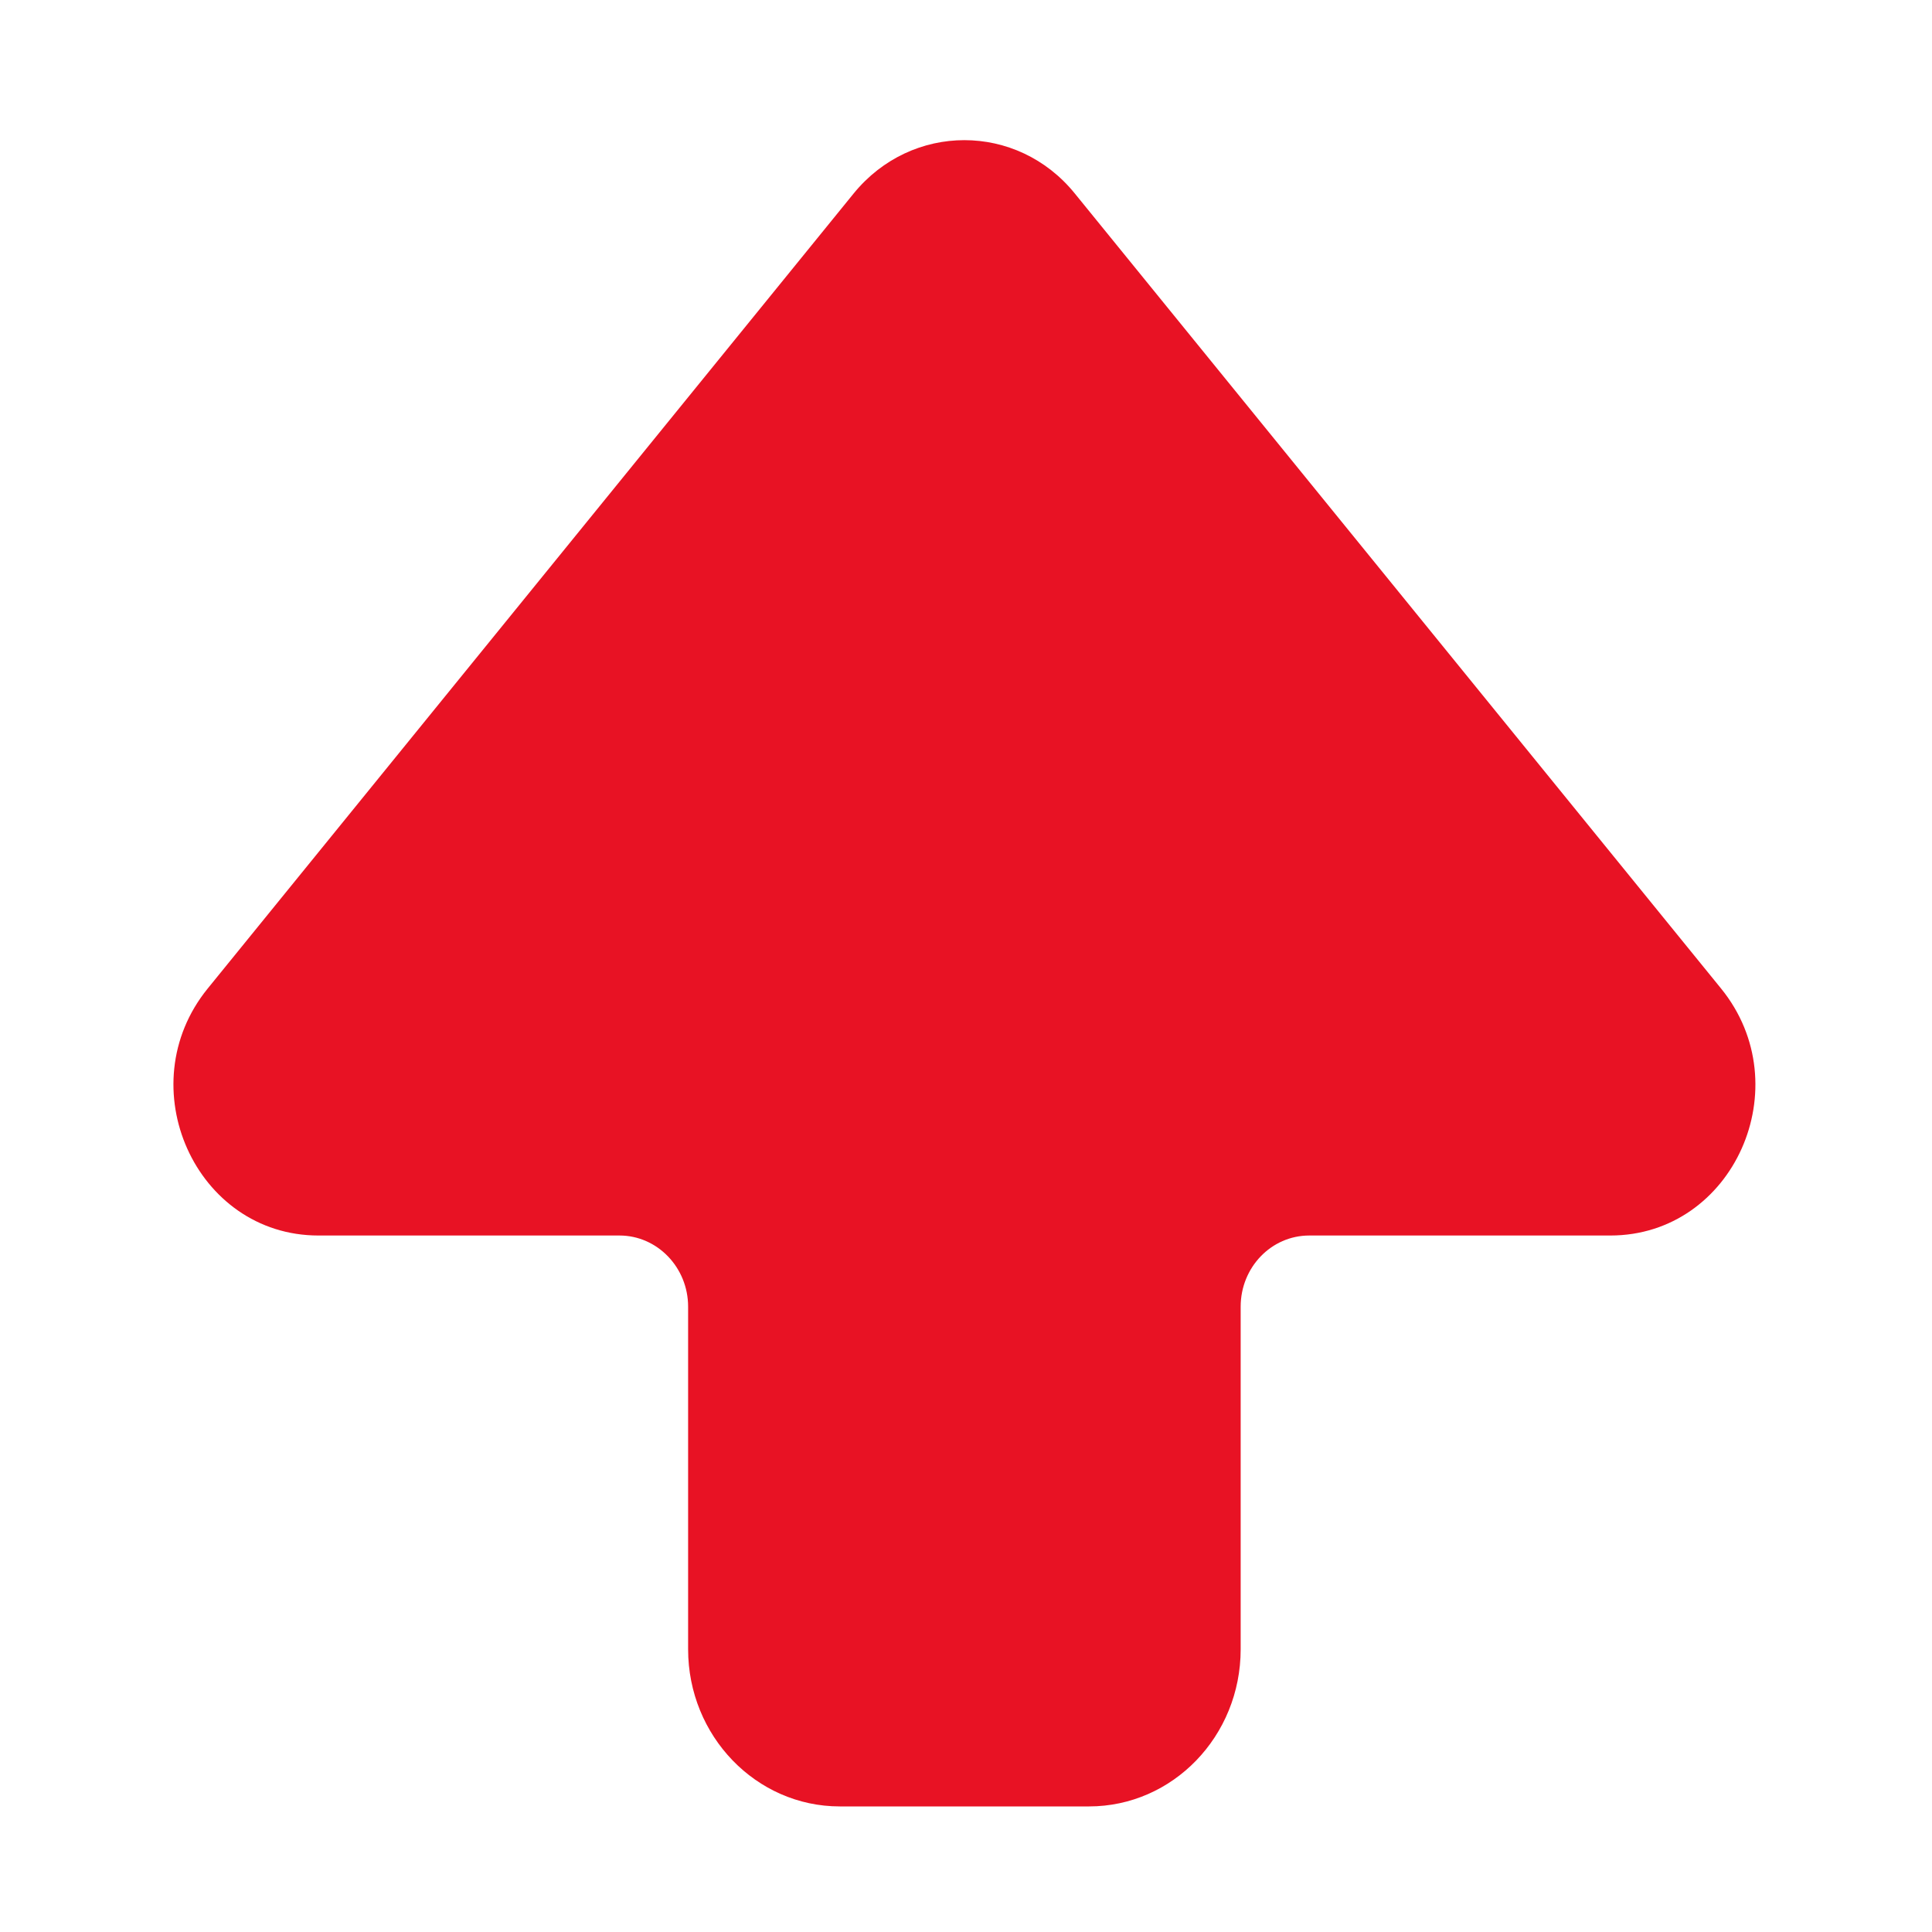
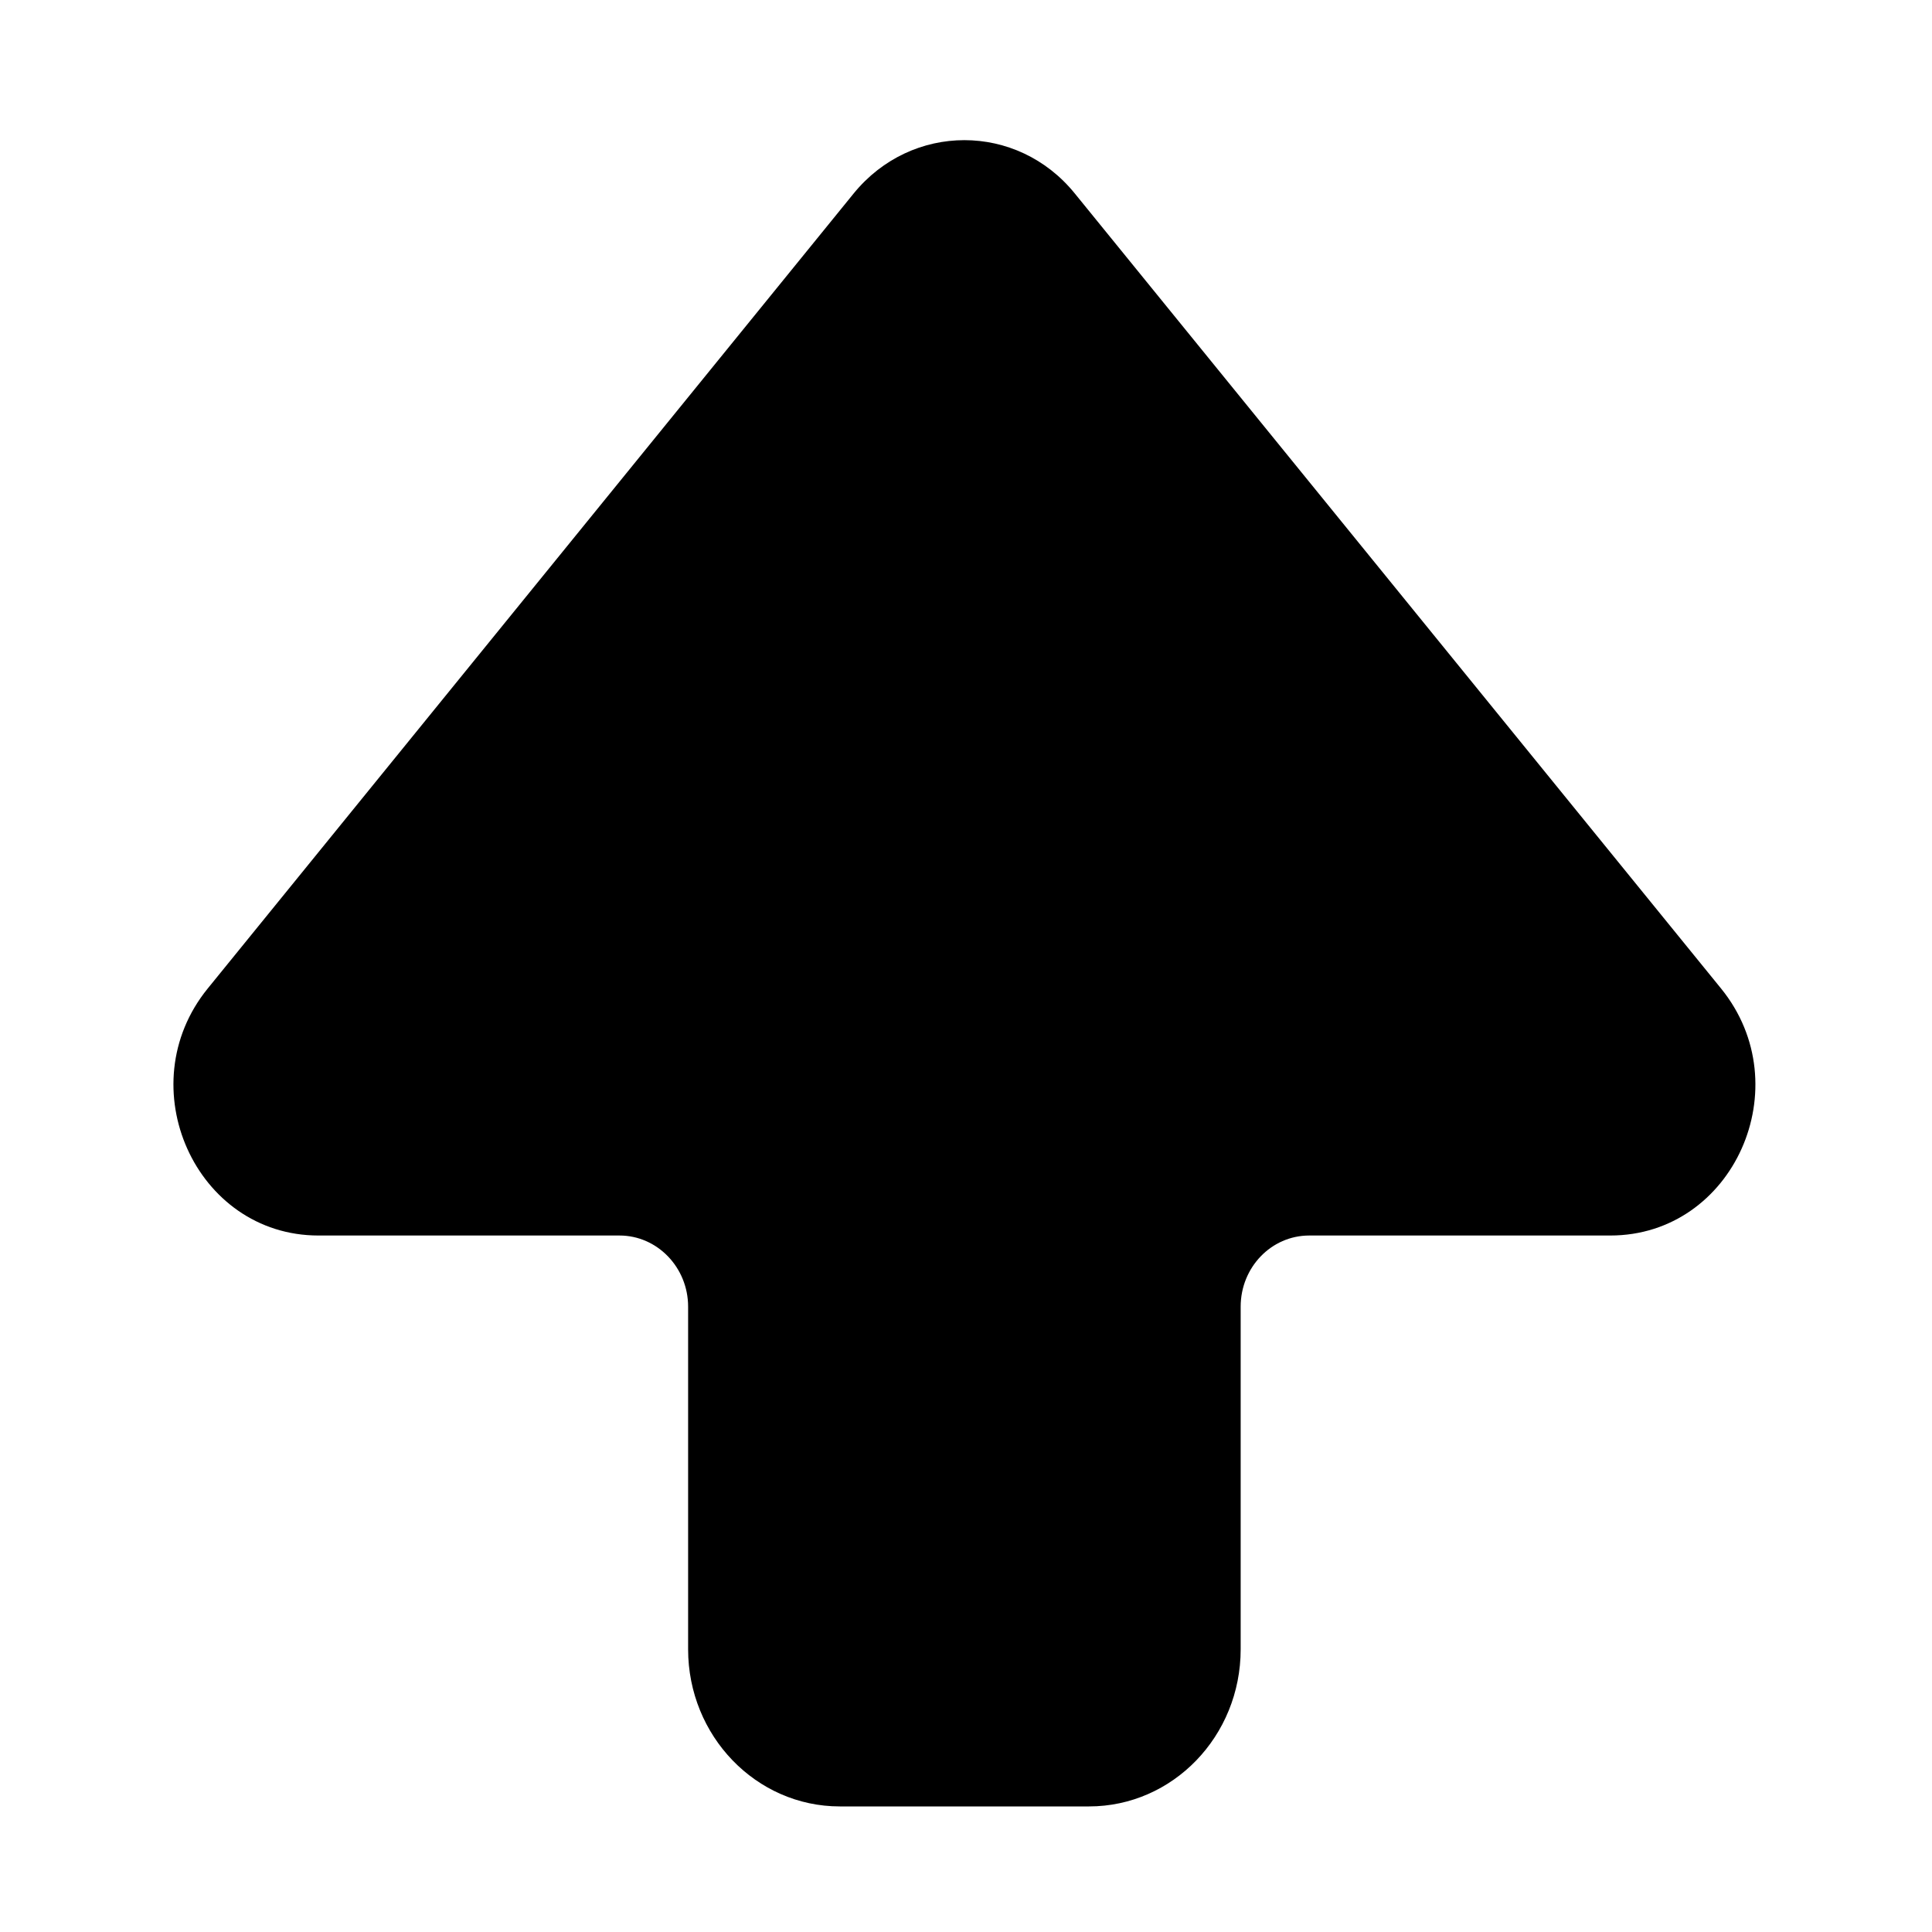
- <svg xmlns="http://www.w3.org/2000/svg" version="1.1" id="Layer_2" x="0px" y="0px" viewBox="0 0 600 600" style="enable-background:new 0 0 600 600;" xml:space="preserve">
+ <svg xmlns="http://www.w3.org/2000/svg" version="1.1" id="Layer_2_1_" x="0px" y="0px" viewBox="0 0 600 600" style="enable-background:new 0 0 600 600;" xml:space="preserve">
  <style type="text/css">
- 	.st0{fill:#E81224;}
- 	.st1{display:none;}
+ 	.st0{display:none;}
</style>
  <g id="Layer_1_1_">
-     <path class="st0" d="M500.1,383.7h-93.5c-11.8,0-21.3,9.9-21.3,22.1v106.4c0,27-21.1,48.8-47.1,48.8h-77.4   c-26,0-47.1-21.9-47.1-48.8V405.8c0-12.2-9.6-22.1-21.3-22.1H98.9c-38.2,0-59-46.4-34.4-76.7L265.1,60.1c18-22.1,50.8-22.1,68.7,0   L534.5,307C559.1,337.3,538.4,383.7,500.1,383.7z" />
+     <path d="M500.1,383.7h-93.5c-11.8,0-21.3,9.9-21.3,22.1v106.4c0,27-21.1,48.8-47.1,48.8h-77.4c-26,0-47.1-21.9-47.1-48.8V405.8   c0-12.2-9.6-22.1-21.3-22.1H98.9c-38.2,0-59-46.4-34.4-76.7L265.1,60.1c18-22.1,50.8-22.1,68.7,0L534.5,307   C559.1,337.3,538.4,383.7,500.1,383.7z" />
  </g>
-   <g id="Layer_2_1_" class="st1">
+   <g id="Layer_2_2_" class="st0">
</g>
</svg>
